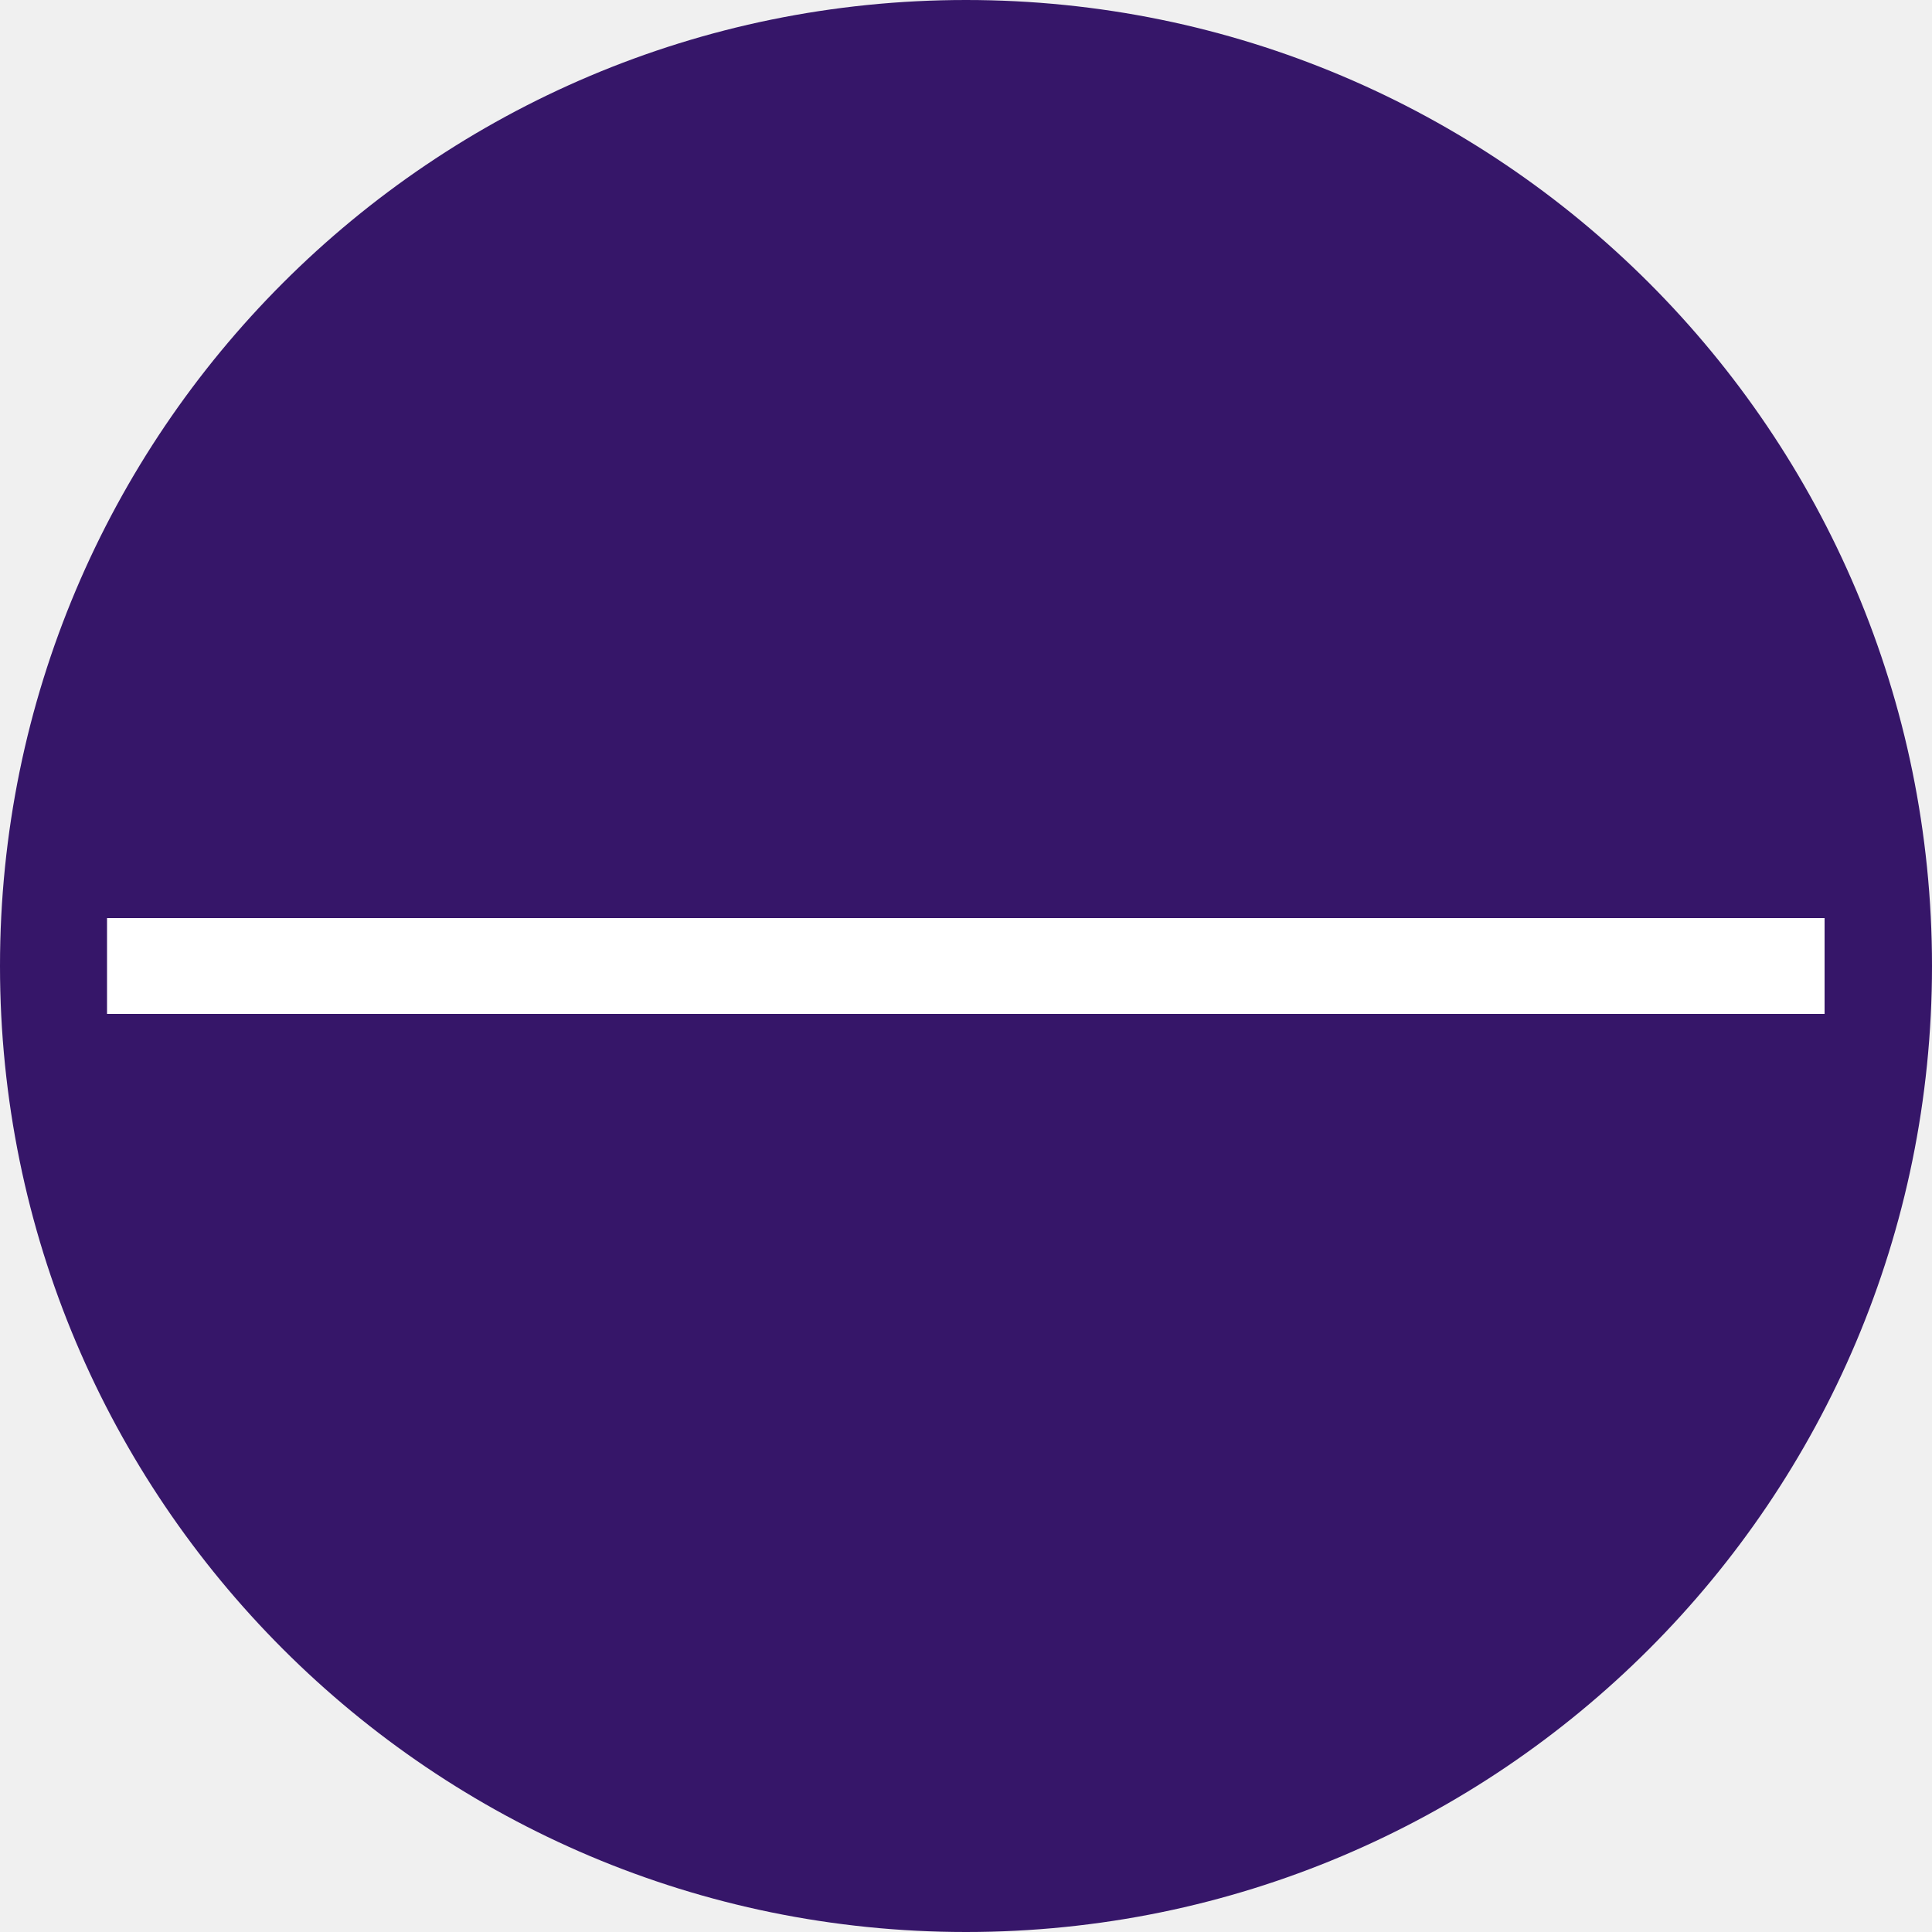
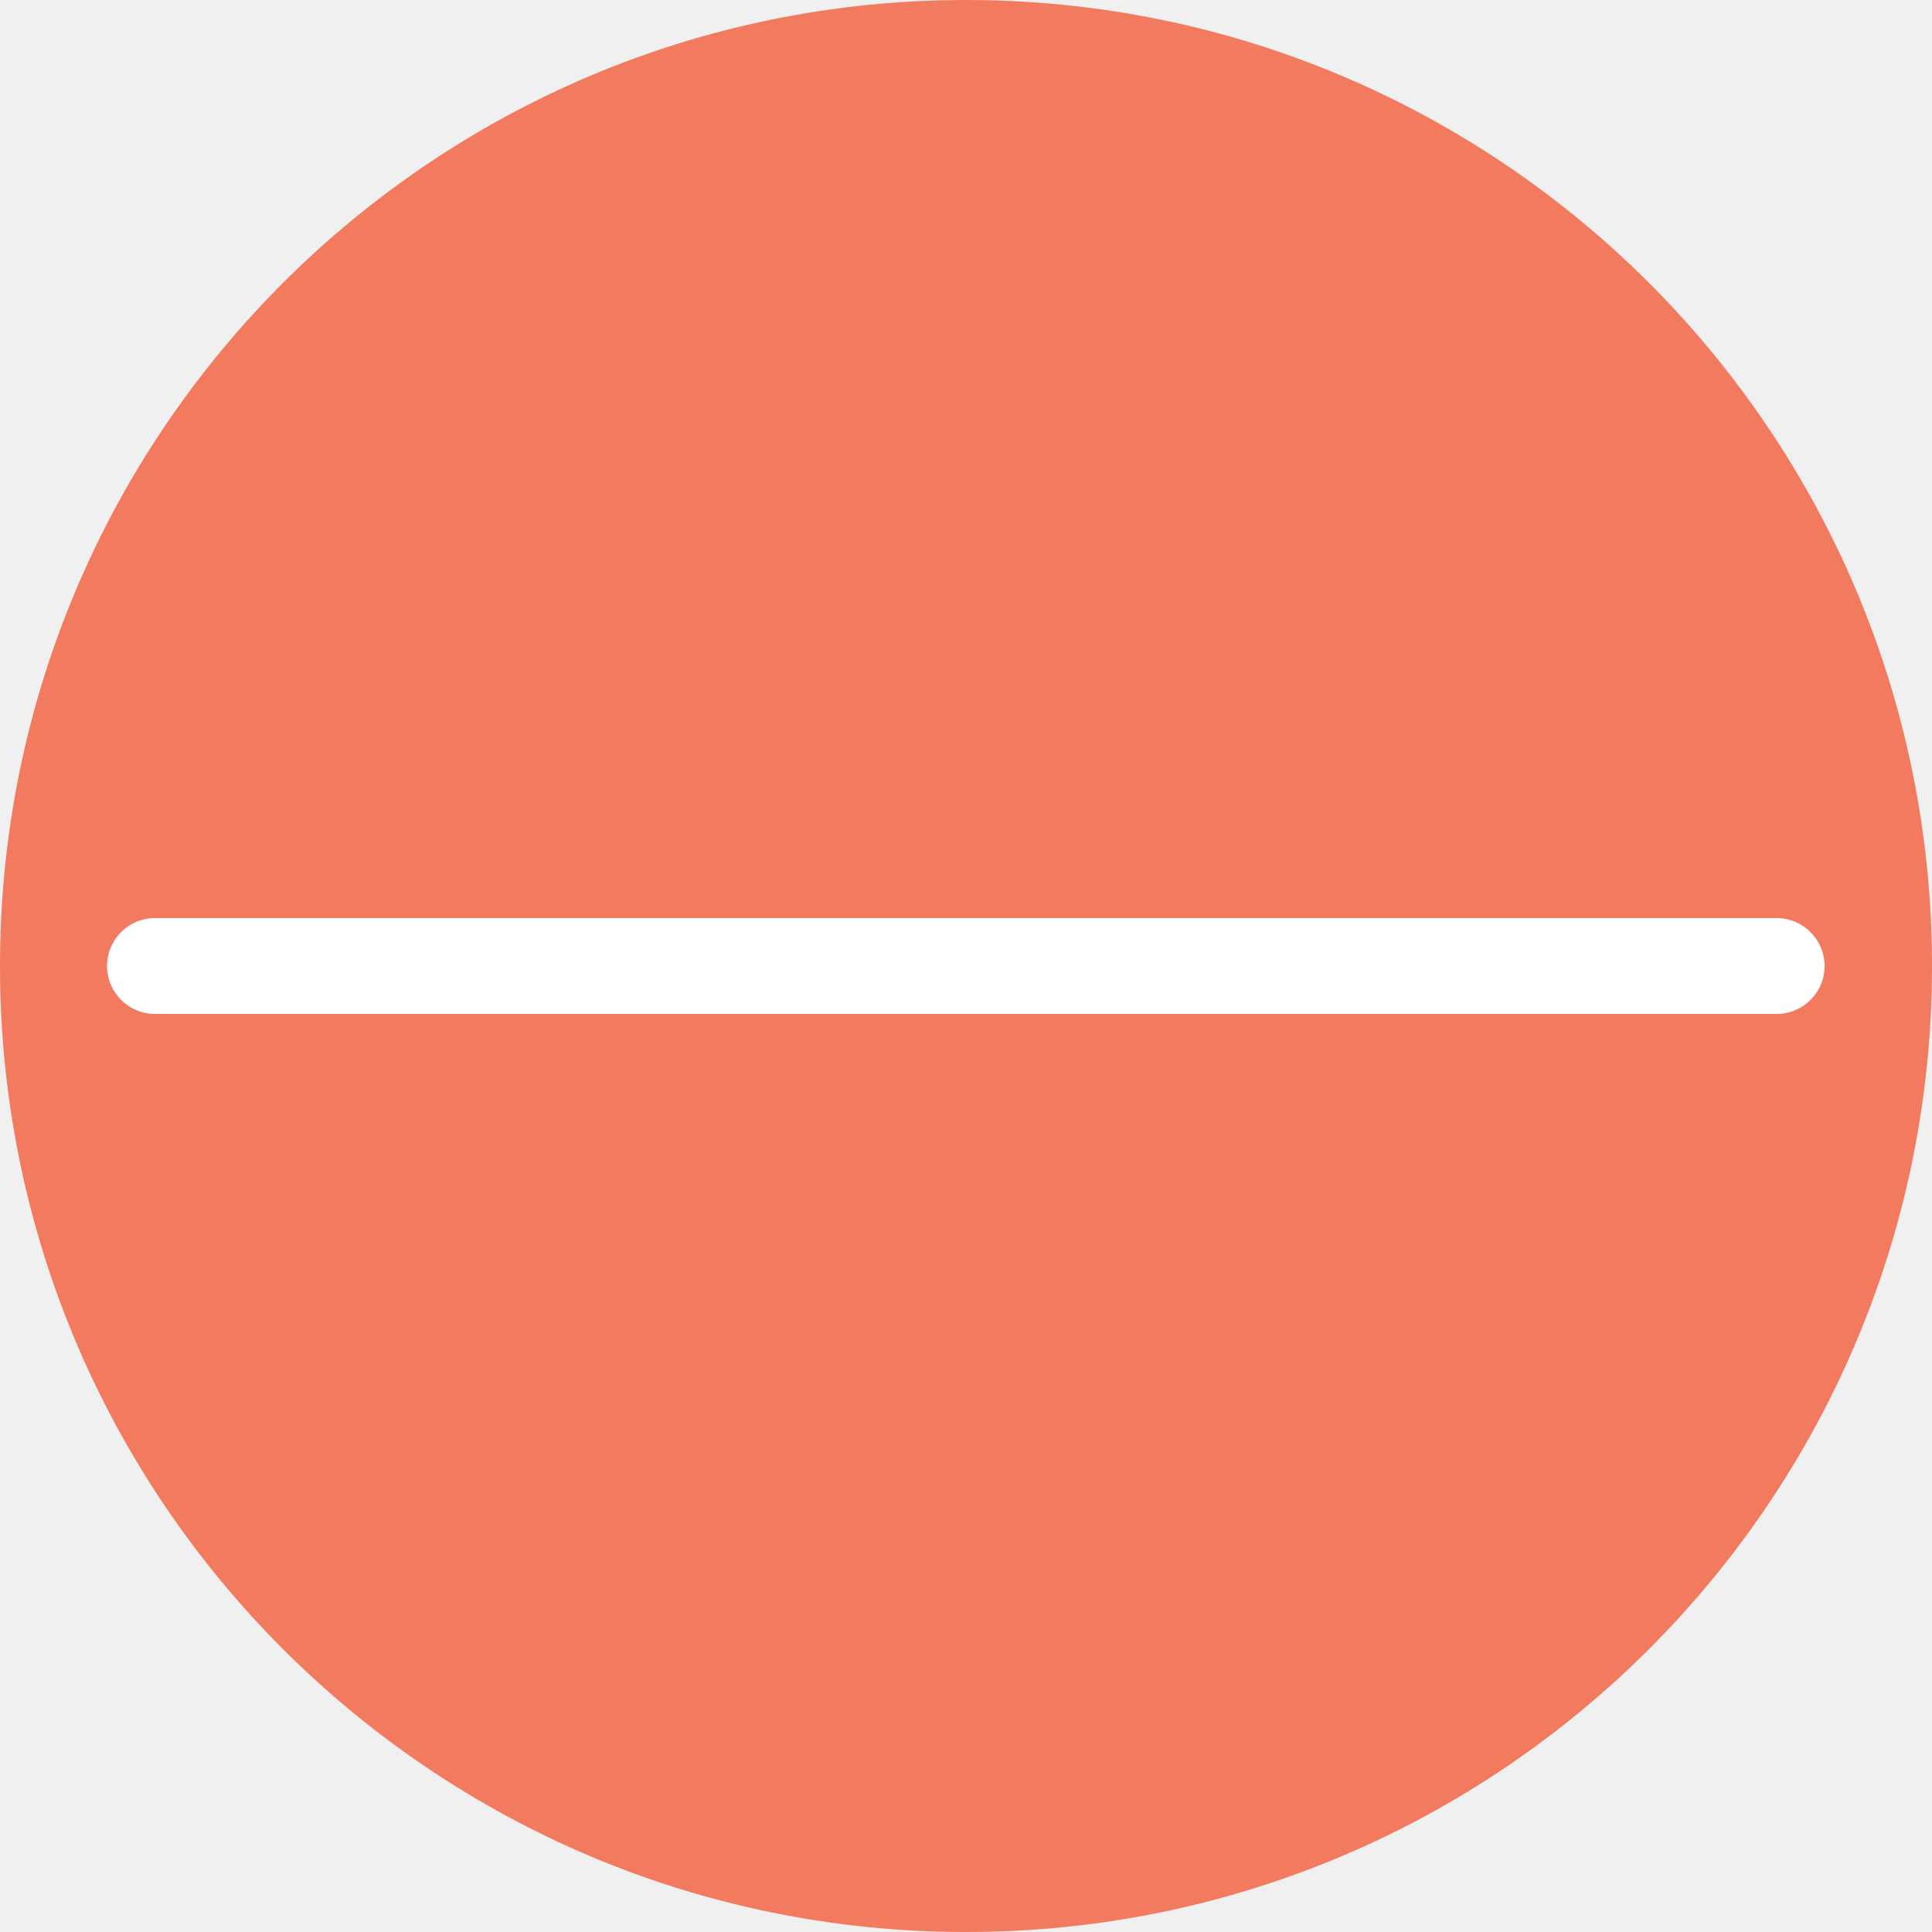
<svg xmlns="http://www.w3.org/2000/svg" version="1.1" id="Layer_1" x="0px" y="0px" viewBox="0 0 500 500" style="enable-background:new 0 0 500 500;" xml:space="preserve">
  <style type="text/css">
- 	.st0{fill:#361669;}
+ 	.st0{fill:#F27A5F;}
	.st1{fill:#FFFFFF;}
</style>
  <g>
    <g>
      <circle class="st0" cx="250" cy="250" r="250" />
    </g>
-     <rect x="27.7" y="237.6" class="st1" width="444.5" height="24.8" />
+     <path class="st1" d="M40.1,237.6h419.7c6.85,0,12.4,5.55,12.4,12.4v0c0,6.85-5.55,12.4-12.4,12.4H40.1c-6.85,0-12.4-5.55-12.4-12.4   v0C27.7,243.15,33.25,237.6,40.1,237.6z" />
  </g>
</svg>
